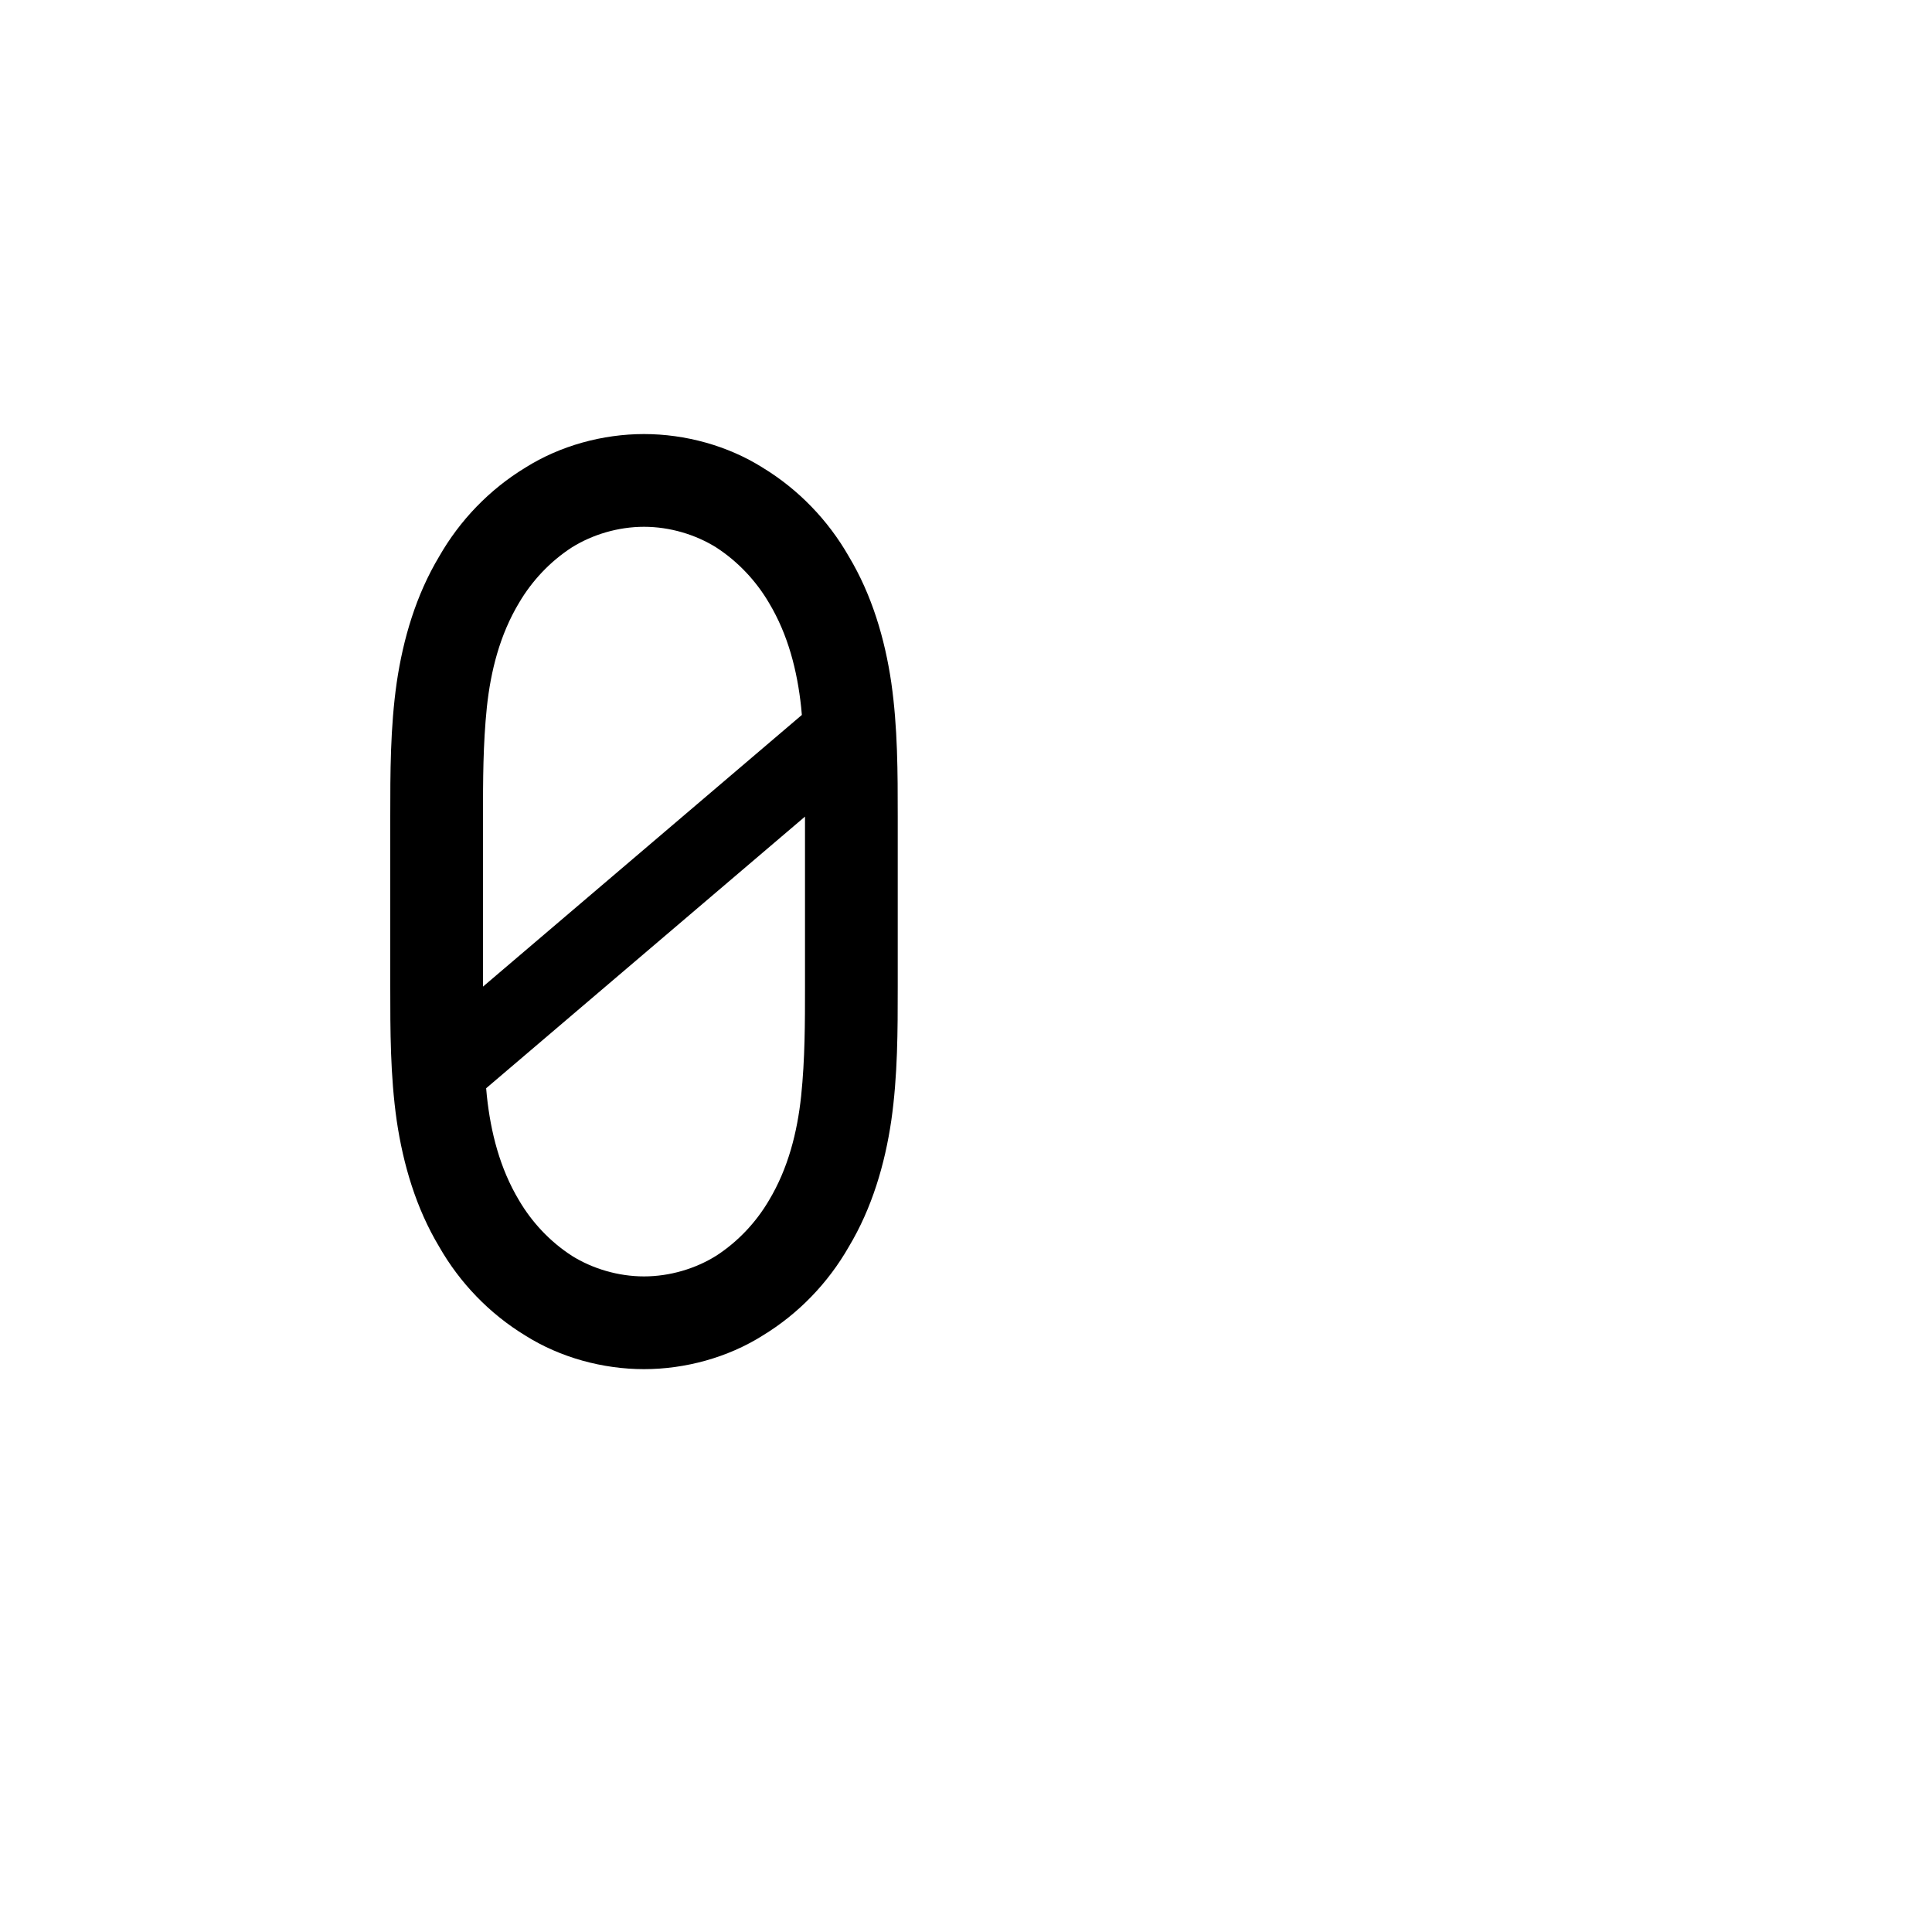
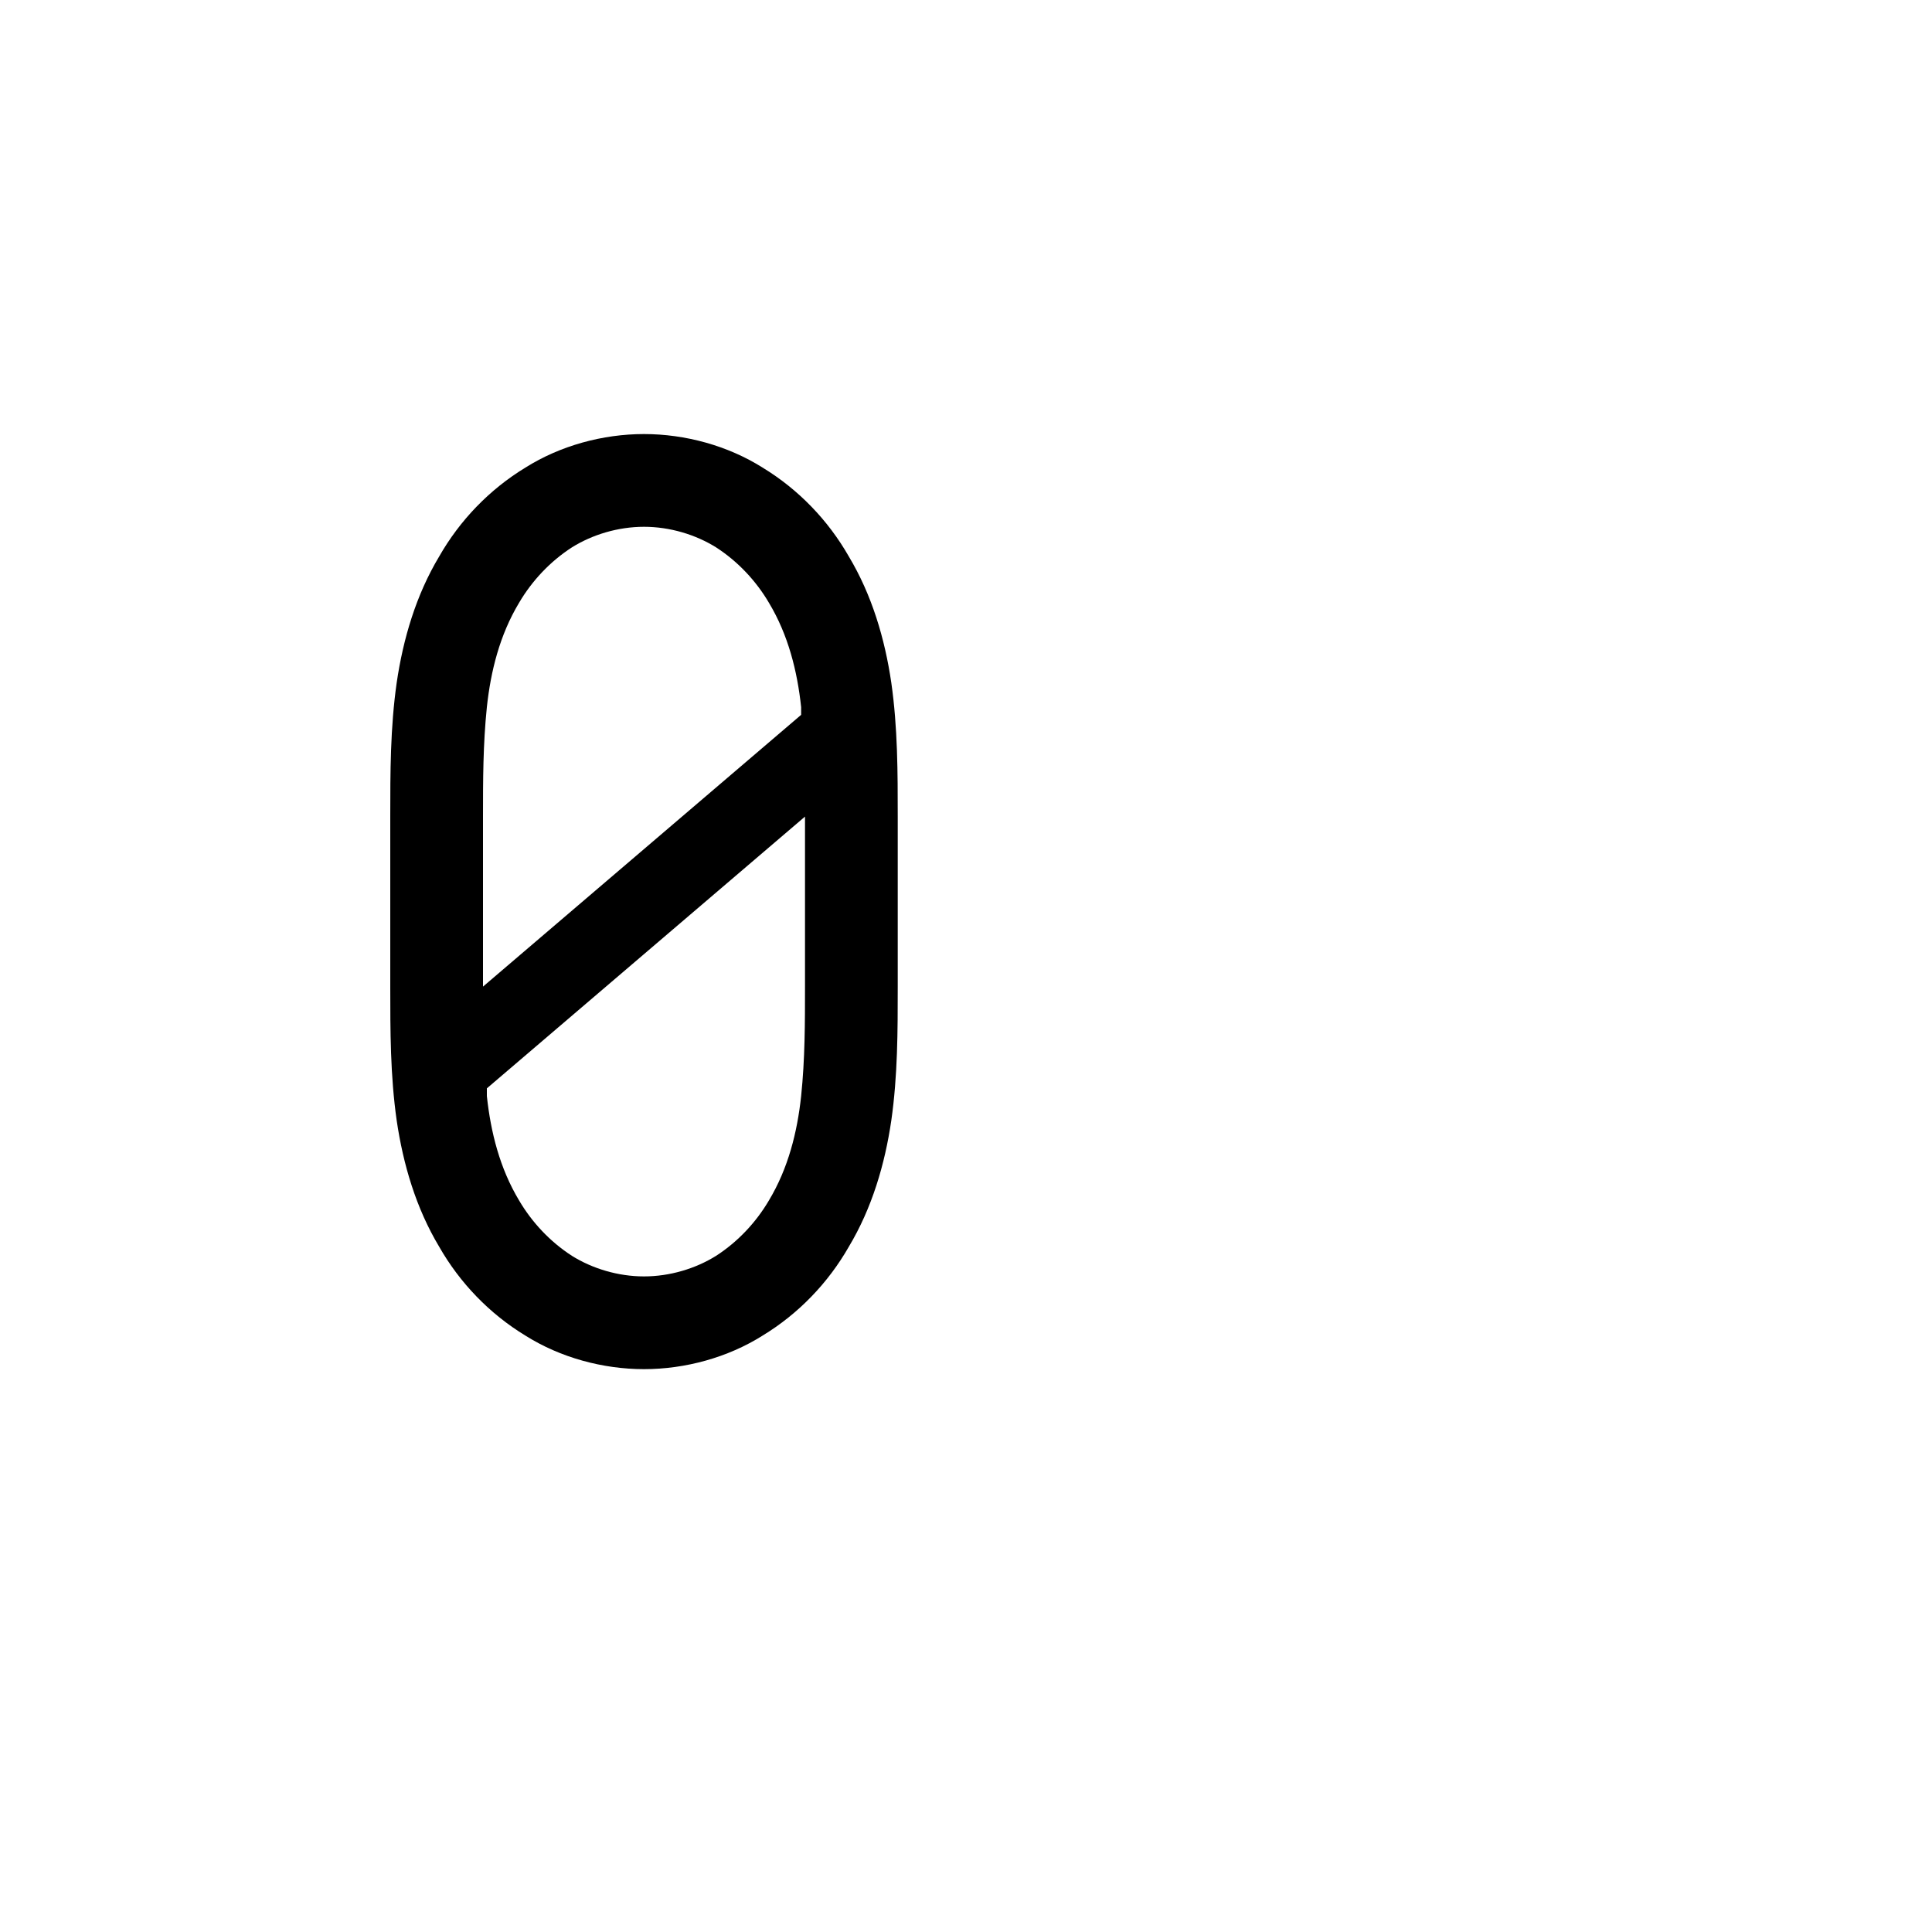
<svg xmlns="http://www.w3.org/2000/svg" viewBox="-0.25 -1.05 1.5 1.5">
-   <path d="M 0.347 -0.582 C 0.337 -0.599  0.323 -0.614  0.306 -0.625 C 0.29 -0.635  0.27 -0.641  0.25 -0.641 C 0.23 -0.641  0.21 -0.635  0.194 -0.625 C 0.177 -0.614  0.163 -0.599  0.153 -0.582 C 0.138 -0.557  0.131 -0.529  0.128 -0.501 C 0.125 -0.472  0.125 -0.444  0.125 -0.416 L 0.125 -0.284 C 0.125 -0.256  0.125 -0.228  0.128 -0.199 C 0.131 -0.171  0.138 -0.143  0.153 -0.118 C 0.163 -0.101  0.177 -0.086  0.194 -0.075 C 0.21 -0.065  0.23 -0.059  0.25 -0.059 C 0.27 -0.059  0.29 -0.065  0.306 -0.075 C 0.323 -0.086  0.337 -0.101  0.347 -0.118 C 0.362 -0.143  0.369 -0.171  0.372 -0.199 C 0.375 -0.228  0.375 -0.256  0.375 -0.284 L 0.375 -0.416 C 0.375 -0.444  0.375 -0.472  0.372 -0.501 C 0.369 -0.529  0.362 -0.557  0.347 -0.582 Z M 0.447 -0.416 L 0.447 -0.284 C 0.447 -0.25  0.447 -0.215  0.442 -0.18 C 0.437 -0.146  0.427 -0.112  0.409 -0.082 C 0.393 -0.054  0.37 -0.03  0.342 -0.013 C 0.315 0.004  0.282 0.013  0.25 0.013 C 0.218 0.013  0.185 0.004  0.158 -0.013 C 0.13 -0.03  0.107 -0.054  0.091 -0.082 C 0.073 -0.112  0.063 -0.146  0.058 -0.18 C 0.053 -0.215  0.053 -0.25  0.053 -0.284 L 0.053 -0.416 C 0.053 -0.45  0.053 -0.485  0.058 -0.52 C 0.063 -0.554  0.073 -0.588  0.091 -0.618 C 0.107 -0.646  0.13 -0.67  0.158 -0.687 C 0.185 -0.704  0.218 -0.713  0.25 -0.713 C 0.282 -0.713  0.315 -0.704  0.342 -0.687 C 0.37 -0.67  0.393 -0.646  0.409 -0.618 C 0.427 -0.588  0.437 -0.554  0.442 -0.52 C 0.447 -0.485  0.447 -0.45  0.447 -0.416 Z M 0.125 -0.284 L 0.375 -0.497 L 0.375 -0.416 L 0.125 -0.203 L 0.125 -0.284 Z" fill="black" />
+   <path d="M 0.158 -0.013 C 0.13 -0.03  0.107 -0.054  0.091 -0.082 C 0.073 -0.112  0.063 -0.146  0.058 -0.18 C 0.053 -0.215  0.053 -0.25  0.053 -0.284 L 0.053 -0.416 C 0.053 -0.45  0.053 -0.485  0.058 -0.52 C 0.063 -0.554  0.073 -0.588  0.091 -0.618 C 0.107 -0.646  0.13 -0.67  0.158 -0.687 C 0.185 -0.704  0.218 -0.713  0.25 -0.713 C 0.282 -0.713  0.315 -0.704  0.342 -0.687 C 0.37 -0.67  0.393 -0.646  0.409 -0.618 C 0.427 -0.588  0.437 -0.554  0.442 -0.52 C 0.447 -0.485  0.447 -0.45  0.447 -0.416 L 0.447 -0.284 C 0.447 -0.25  0.447 -0.215  0.442 -0.18 C 0.437 -0.146  0.427 -0.112  0.409 -0.082 C 0.393 -0.054  0.37 -0.03  0.342 -0.013 C 0.315 0.004  0.282 0.013  0.25 0.013 L 0.25 0.013 C 0.218 0.013  0.185 0.004  0.158 -0.013 Z M 0.25 -0.059 C 0.25 -0.059  0.25 -0.059  0.25 -0.059 C 0.27 -0.059  0.29 -0.065  0.306 -0.075 C 0.323 -0.086  0.337 -0.101  0.347 -0.118 C 0.362 -0.143  0.369 -0.171  0.372 -0.199 C 0.375 -0.228  0.375 -0.256  0.375 -0.284 L 0.375 -0.416 L 0.128 -0.205 C 0.128 -0.203  0.128 -0.201  0.128 -0.199 C 0.131 -0.171  0.138 -0.143  0.153 -0.118 C 0.163 -0.101  0.177 -0.086  0.194 -0.075 C 0.21 -0.065  0.23 -0.059  0.25 -0.059 Z M 0.375 -0.416 C 0.375 -0.42  0.375 -0.425  0.375 -0.43 L 0.375 -0.416 Z M 0.125 -0.27 L 0.125 -0.284 C 0.125 -0.28  0.125 -0.275  0.125 -0.27 Z M 0.125 -0.284 L 0.372 -0.495 L 0.372 -0.495 C 0.372 -0.497  0.372 -0.499  0.372 -0.501 C 0.369 -0.529  0.362 -0.557  0.347 -0.582 C 0.337 -0.599  0.323 -0.614  0.306 -0.625 C 0.29 -0.635  0.27 -0.641  0.25 -0.641 C 0.23 -0.641  0.21 -0.635  0.194 -0.625 C 0.177 -0.614  0.163 -0.599  0.153 -0.582 C 0.138 -0.557  0.131 -0.529  0.128 -0.501 C 0.125 -0.472  0.125 -0.444  0.125 -0.416 L 0.125 -0.284 Z" fill="black" />
</svg>
